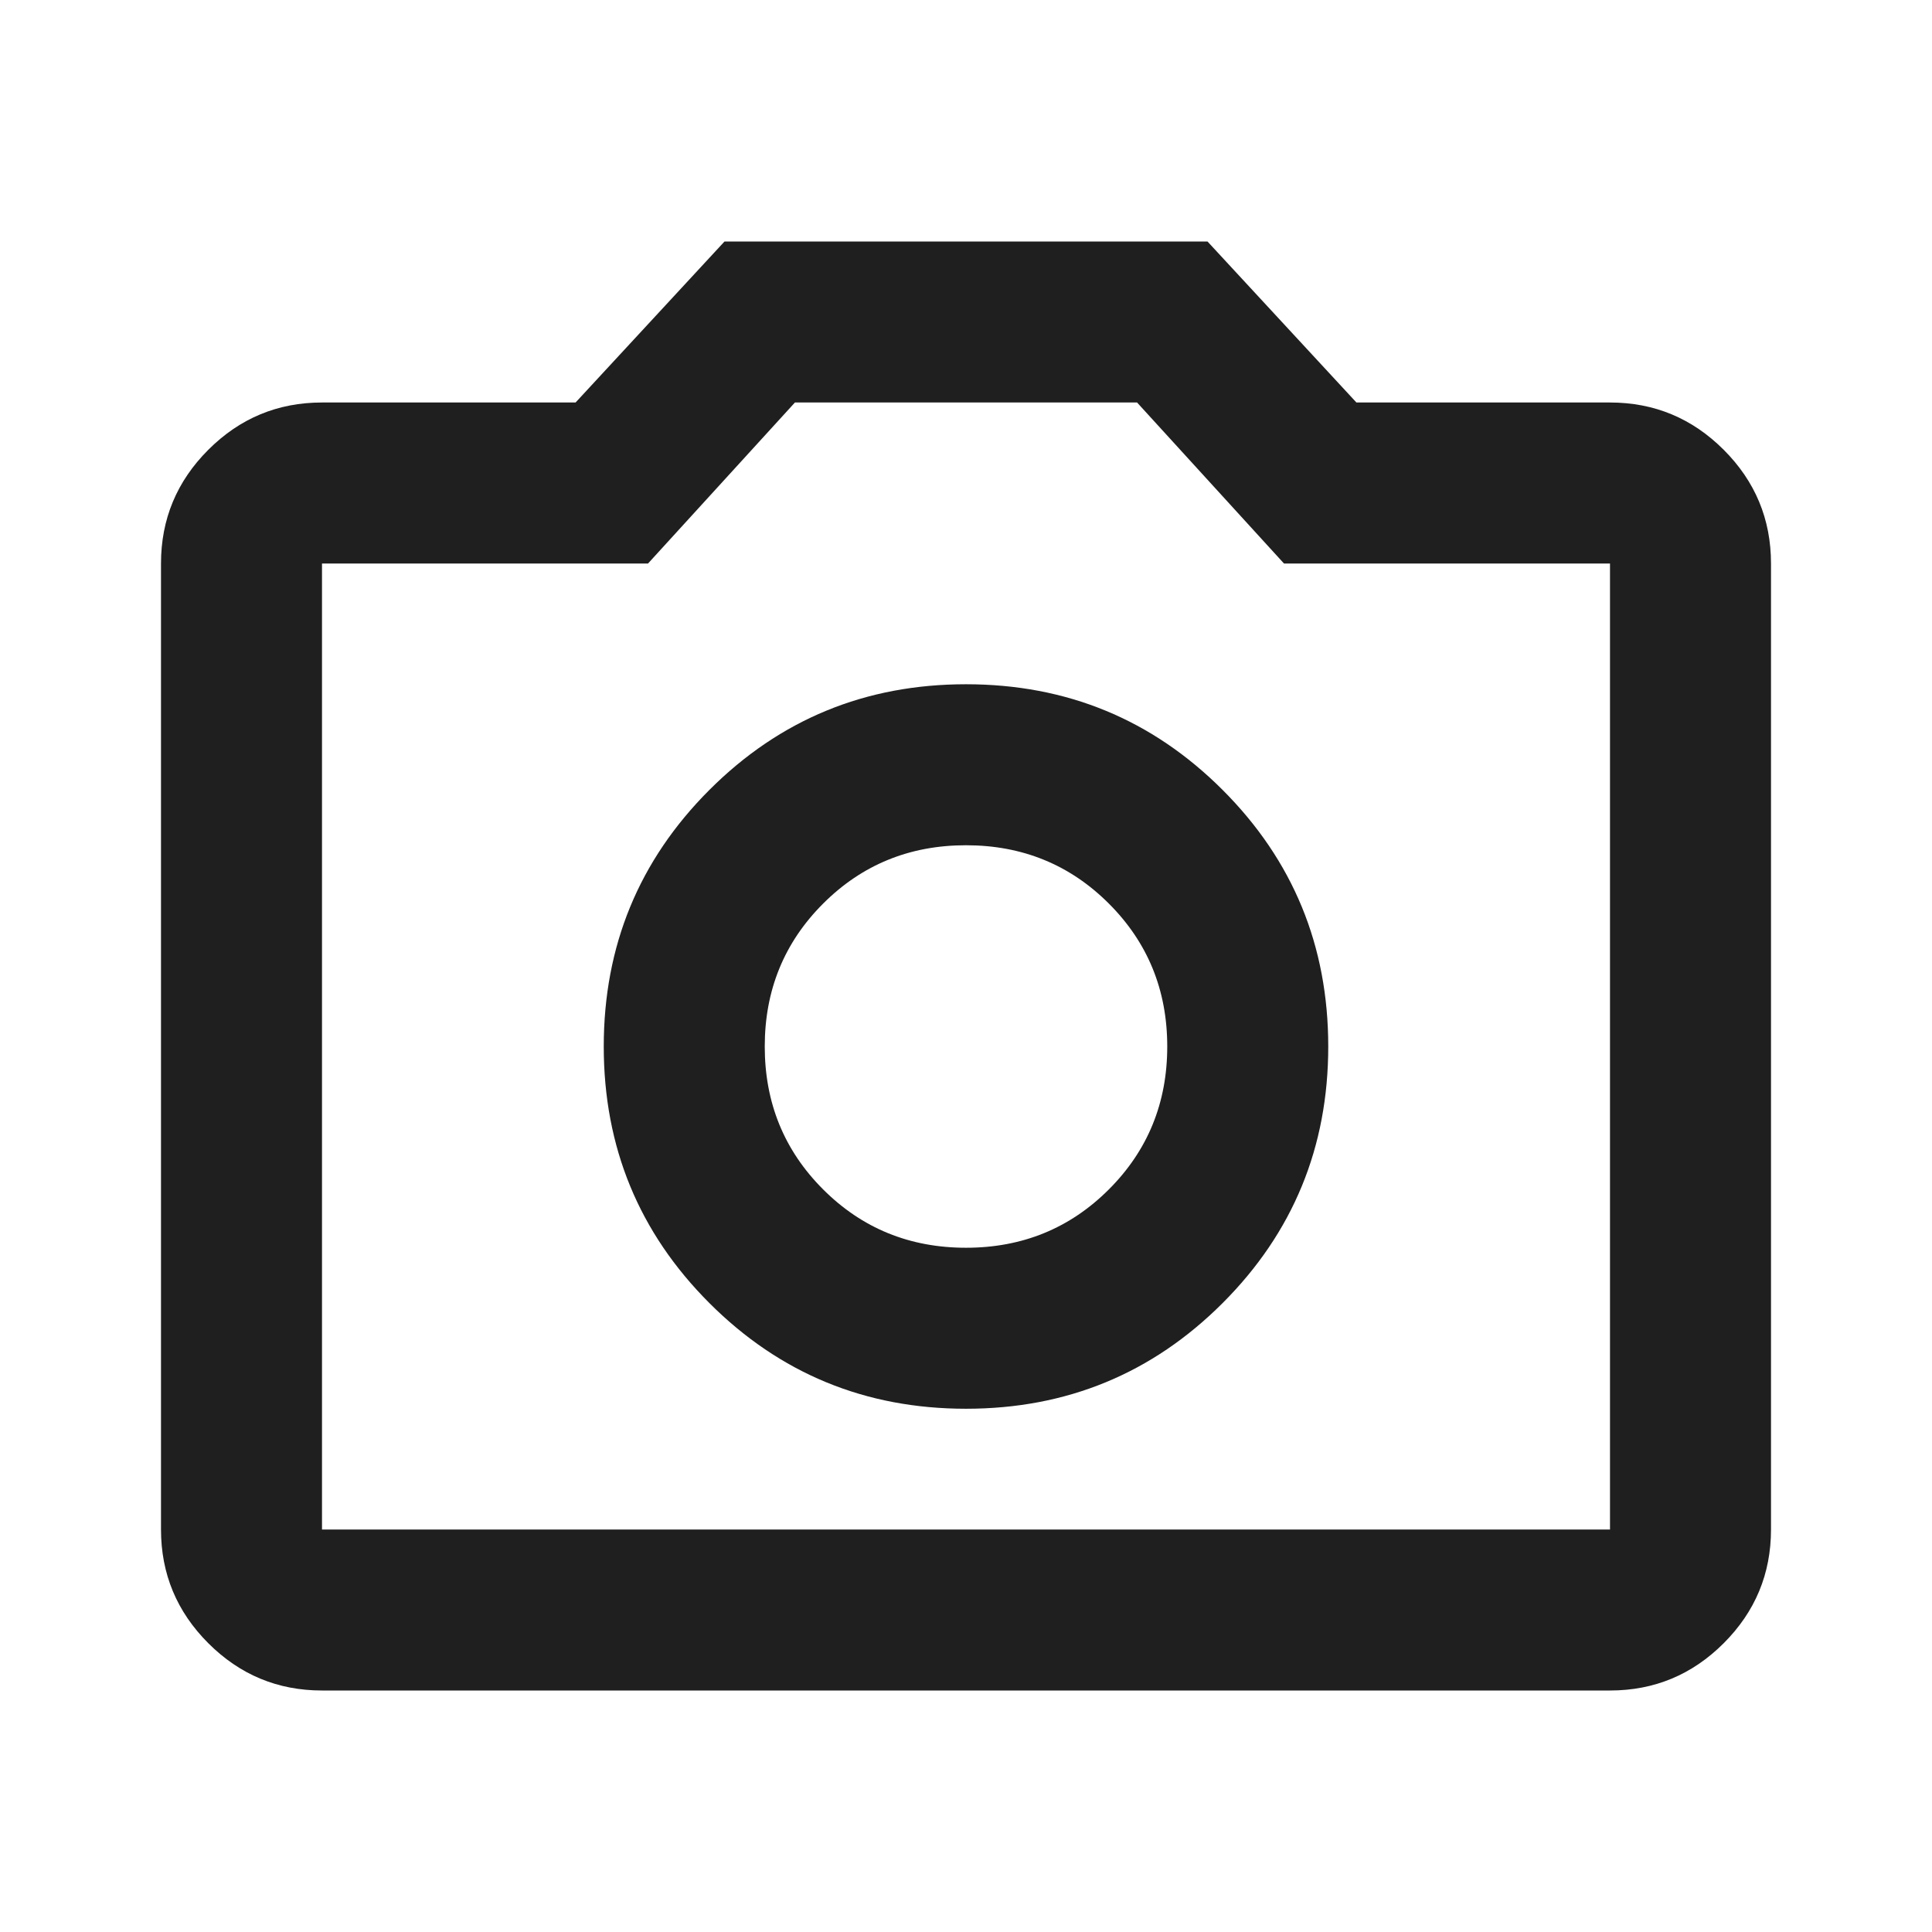
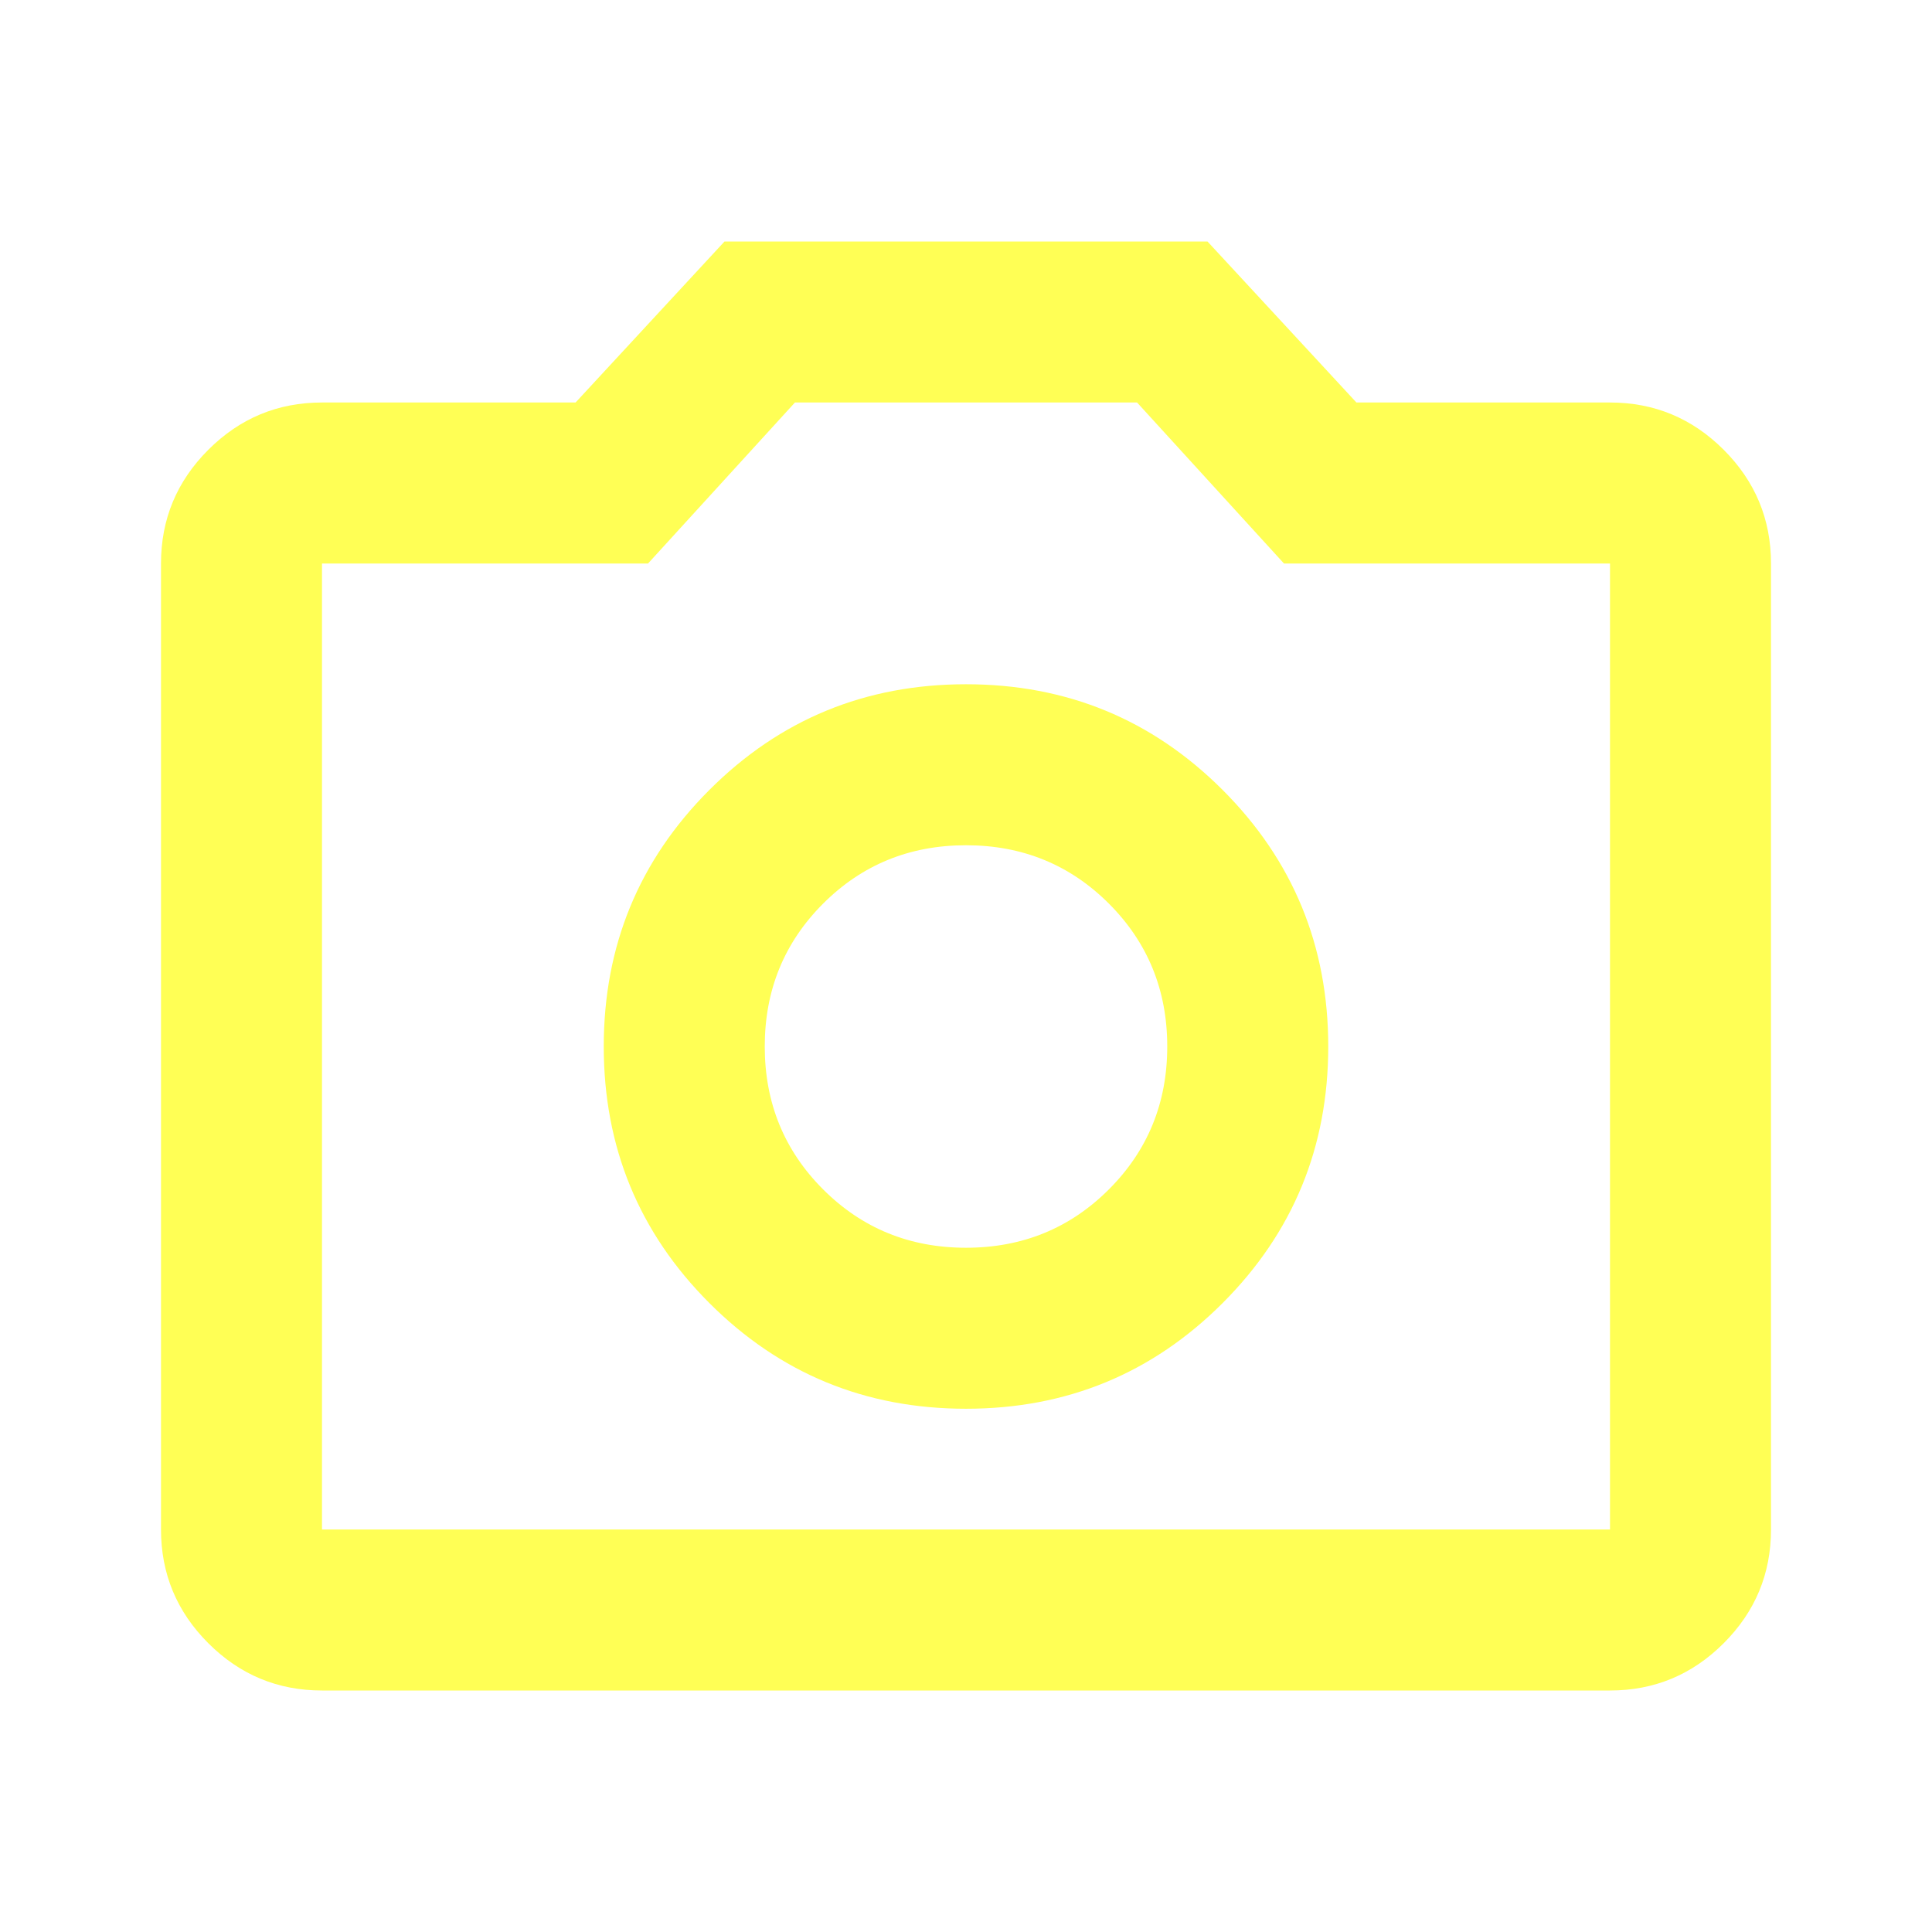
- <svg xmlns="http://www.w3.org/2000/svg" height="24px" viewBox="0 -960 960 960" width="24px" fill="#1f1f1f">
+ <svg xmlns="http://www.w3.org/2000/svg" height="24px" viewBox="0 -960 960 960" width="24px" fill="#FFFF55">
  <path d="M480-260q75 0 127.5-52.5T660-440q0-75-52.5-127.5T480-620q-75 0-127.5 52.5T300-440q0 75 52.5 127.5T480-260Zm0-80q-42 0-71-29t-29-71q0-42 29-71t71-29q42 0 71 29t29 71q0 42-29 71t-71 29ZM160-120q-33 0-56.5-23.5T80-200v-480q0-33 23.5-56.5T160-760h126l74-80h240l74 80h126q33 0 56.5 23.5T880-680v480q0 33-23.5 56.5T800-120H160Zm0-80h640v-480H638l-73-80H395l-73 80H160v480Zm320-240Z" />
</svg>
